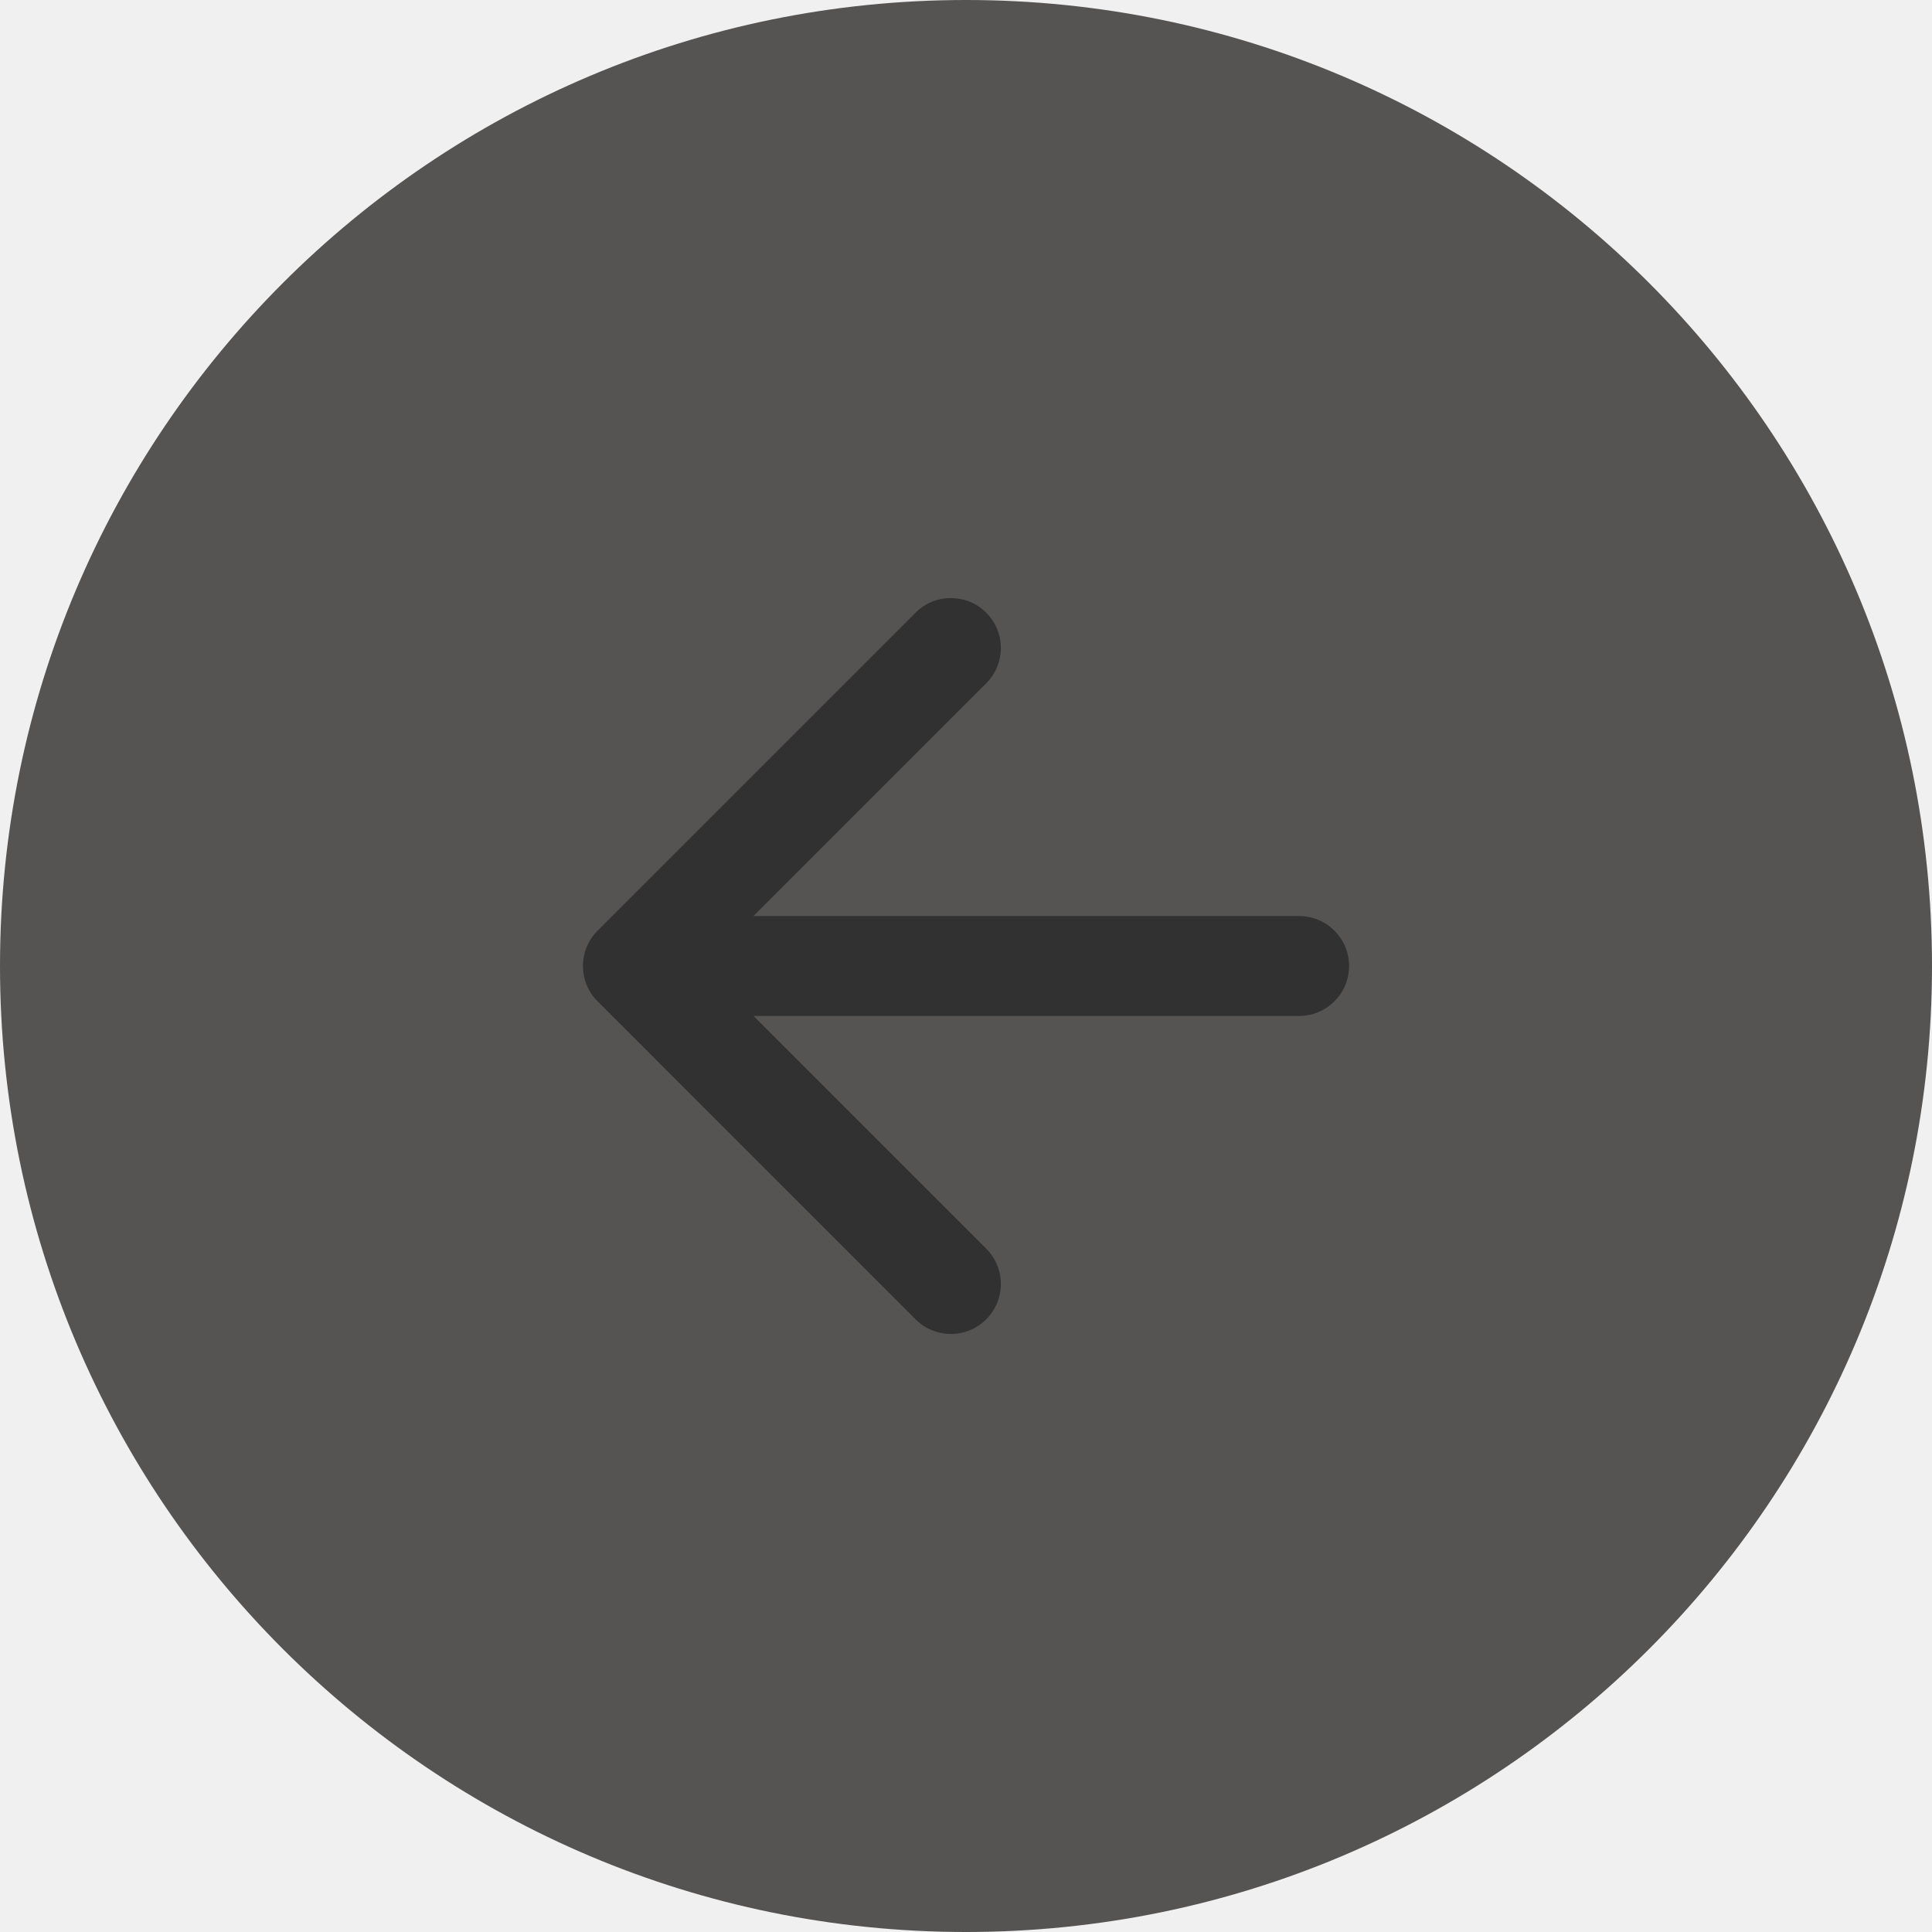
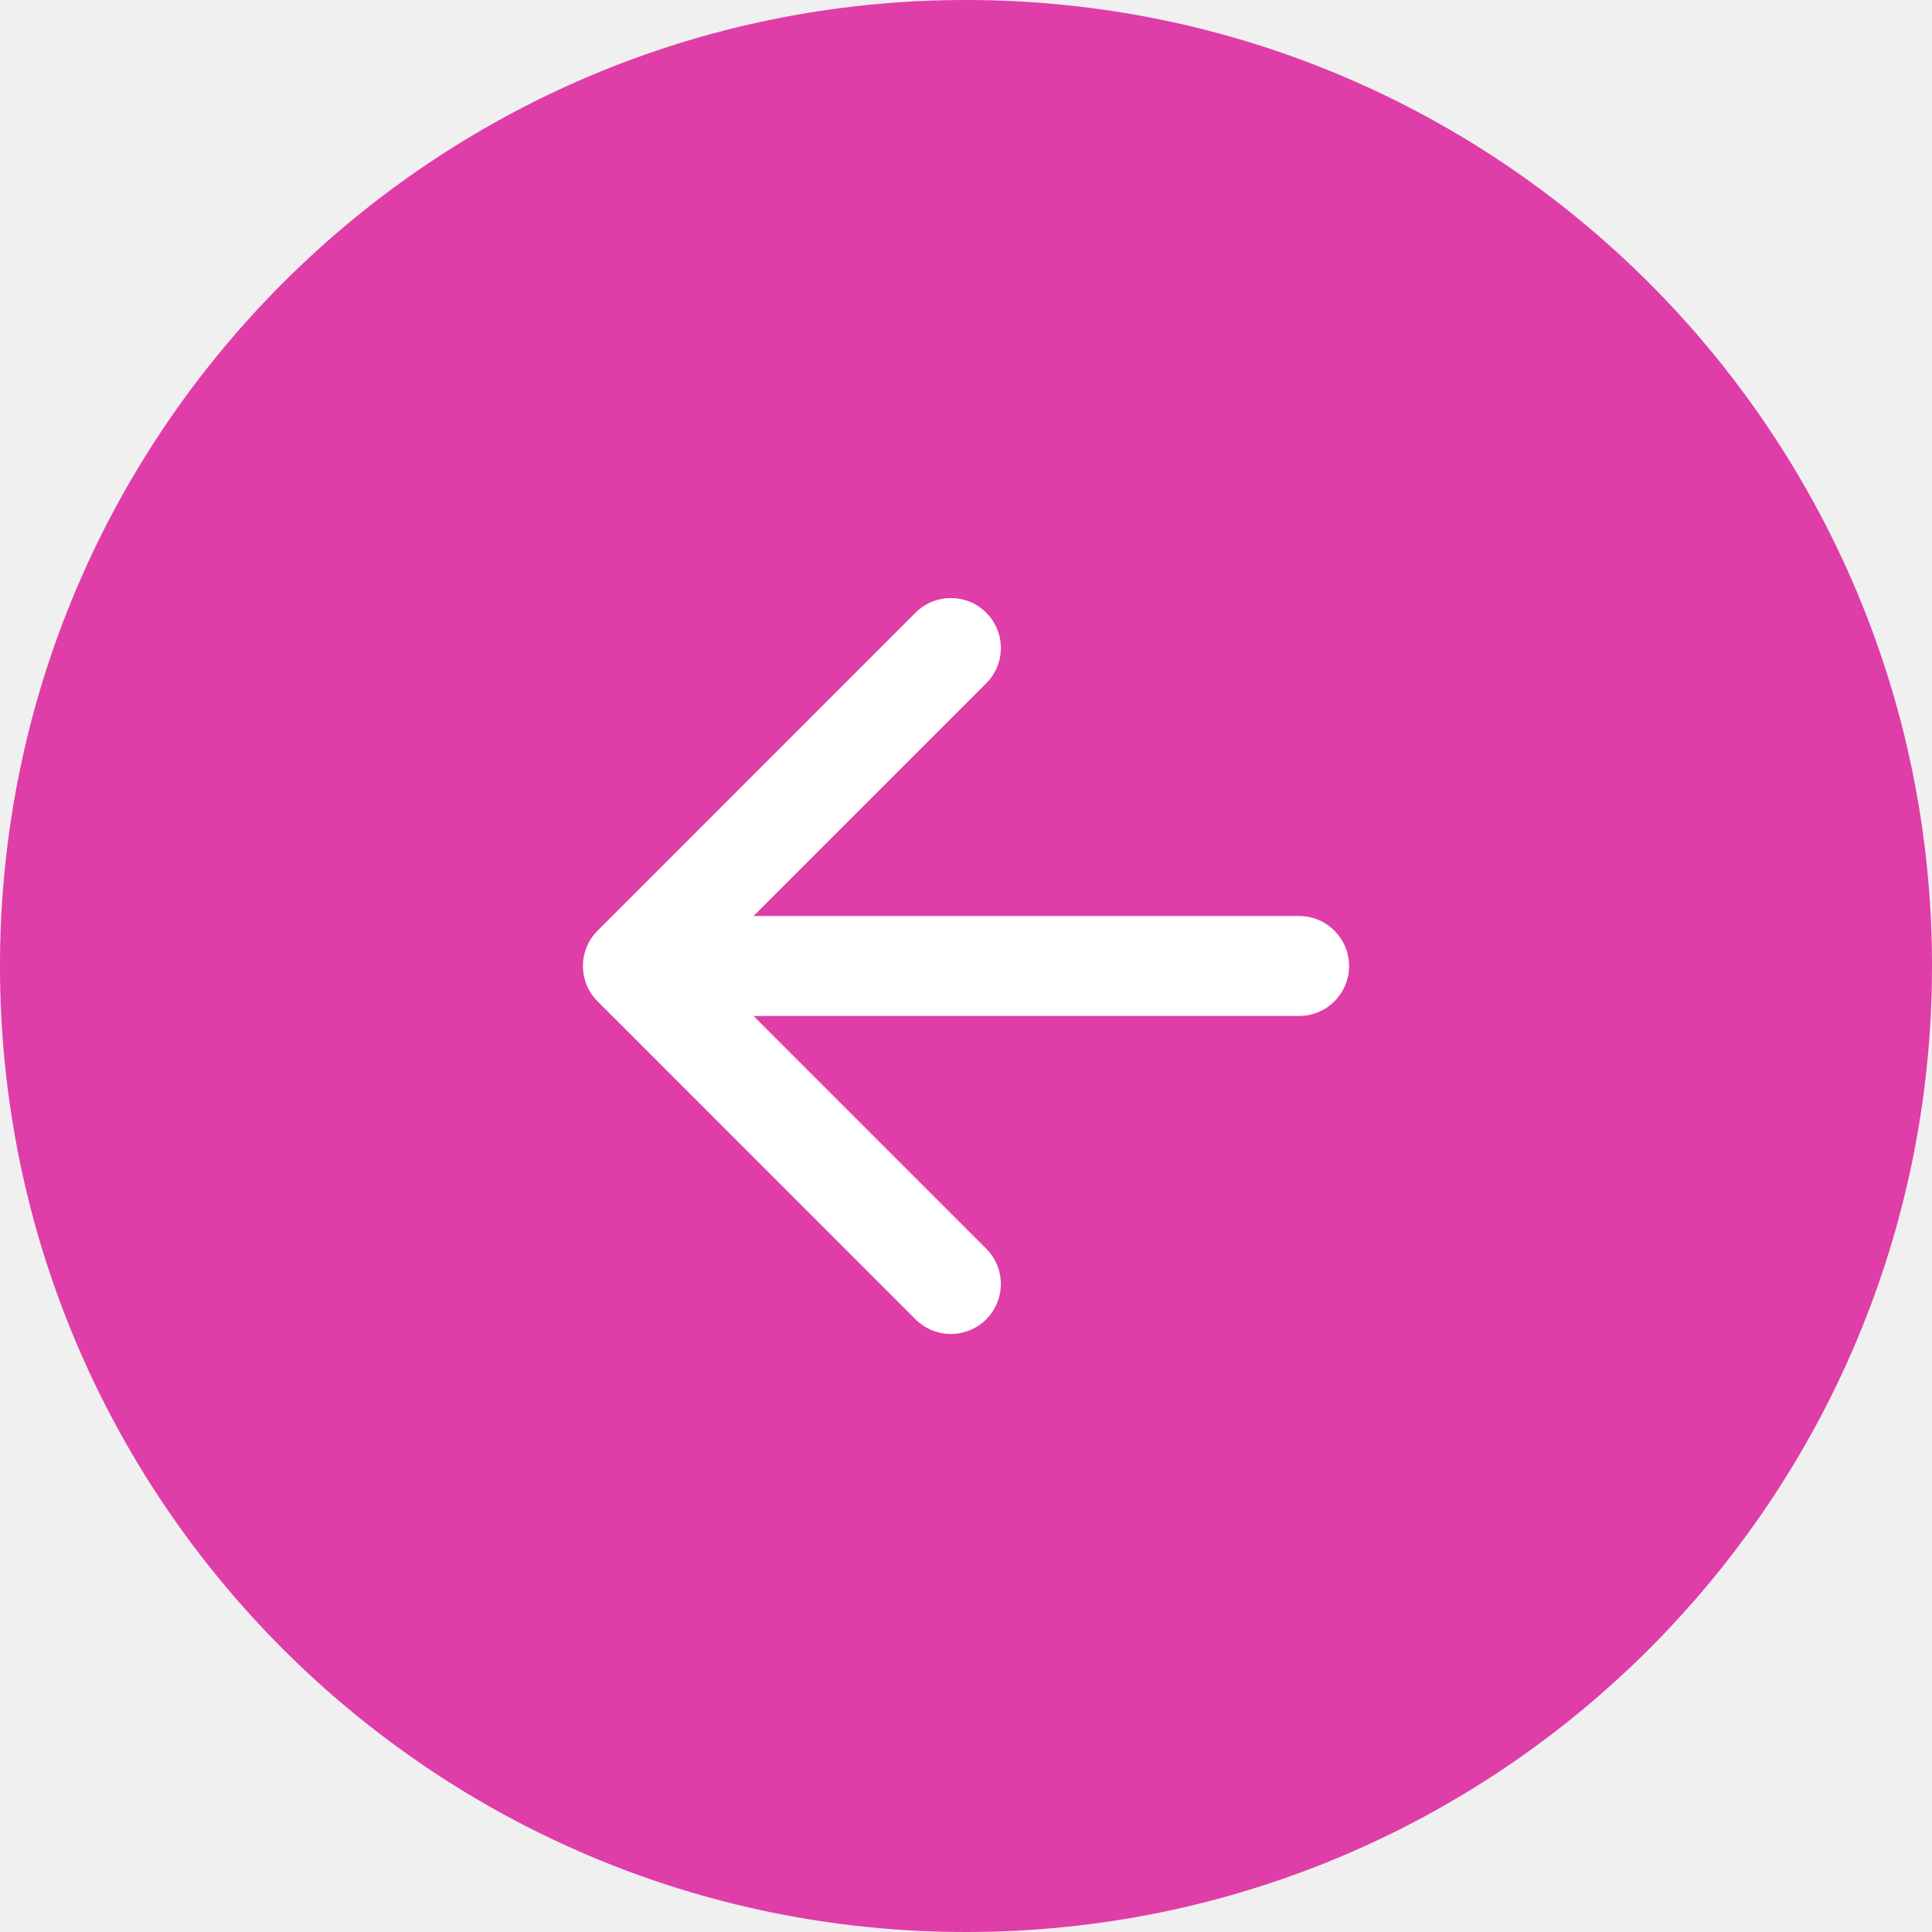
<svg xmlns="http://www.w3.org/2000/svg" width="50" height="50" viewBox="0 0 50 50" fill="none">
-   <circle cx="25" cy="25" r="25" transform="matrix(-1 0 0 1 50 0)" fill="#565353" />
-   <path d="M33.621 23.707C34.335 23.707 34.914 24.286 34.914 25C34.914 25.714 34.335 26.293 33.621 26.293V25V23.707ZM15.465 25.914C14.96 25.409 14.96 24.591 15.465 24.086L23.694 15.856C24.199 15.351 25.018 15.351 25.523 15.856C26.028 16.361 26.028 17.18 25.523 17.685L18.208 25L25.523 32.315C26.028 32.82 26.028 33.639 25.523 34.144C25.018 34.649 24.199 34.649 23.694 34.144L15.465 25.914ZM33.621 25V26.293H16.379V25V23.707H33.621V25Z" fill="#313131" />
+   <circle cx="25" cy="25" r="25" transform="matrix(-1 0 0 1 50 0)" fill="#DF3DA8" />
+   <path d="M33.621 23.707C34.335 23.707 34.914 24.286 34.914 25C34.914 25.714 34.335 26.293 33.621 26.293V25V23.707ZM15.465 25.914C14.96 25.409 14.96 24.591 15.465 24.086L23.694 15.856C24.199 15.351 25.018 15.351 25.523 15.856C26.028 16.361 26.028 17.18 25.523 17.685L18.208 25L25.523 32.315C26.028 32.82 26.028 33.639 25.523 34.144C25.018 34.649 24.199 34.649 23.694 34.144L15.465 25.914ZM33.621 25V26.293H16.379V25V23.707H33.621V25Z" fill="#FFFFFF" />
</svg>
